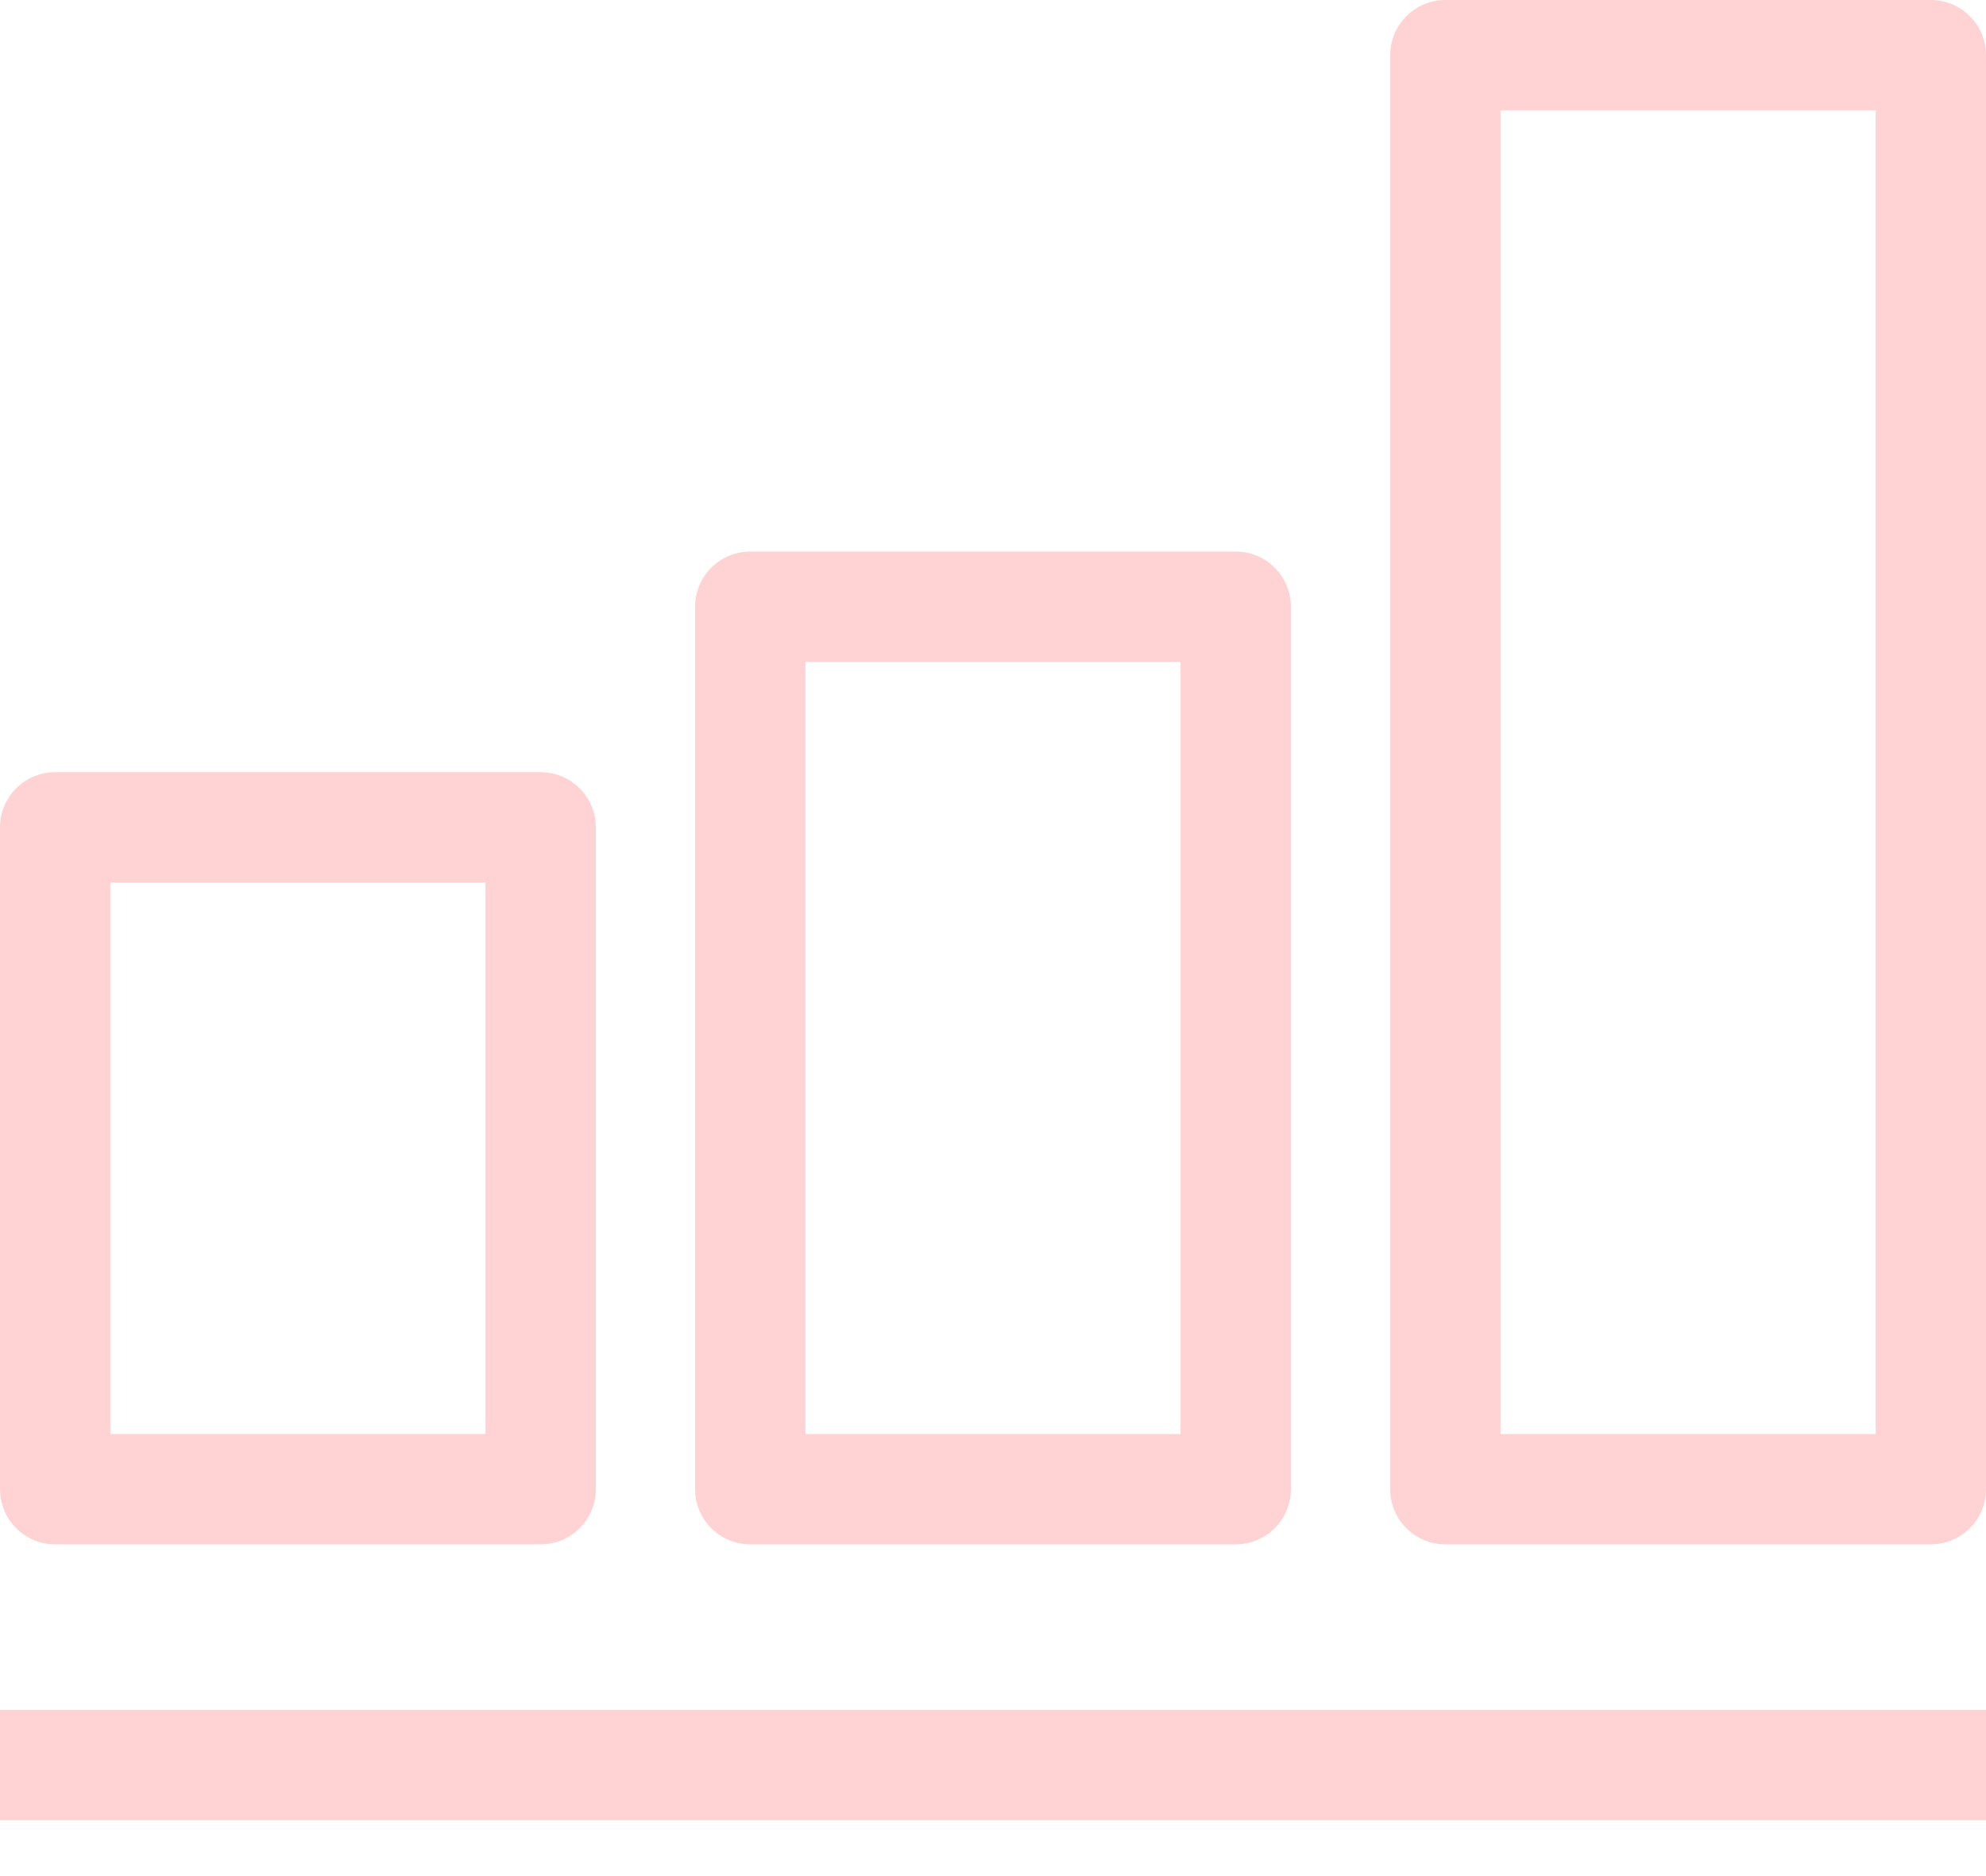
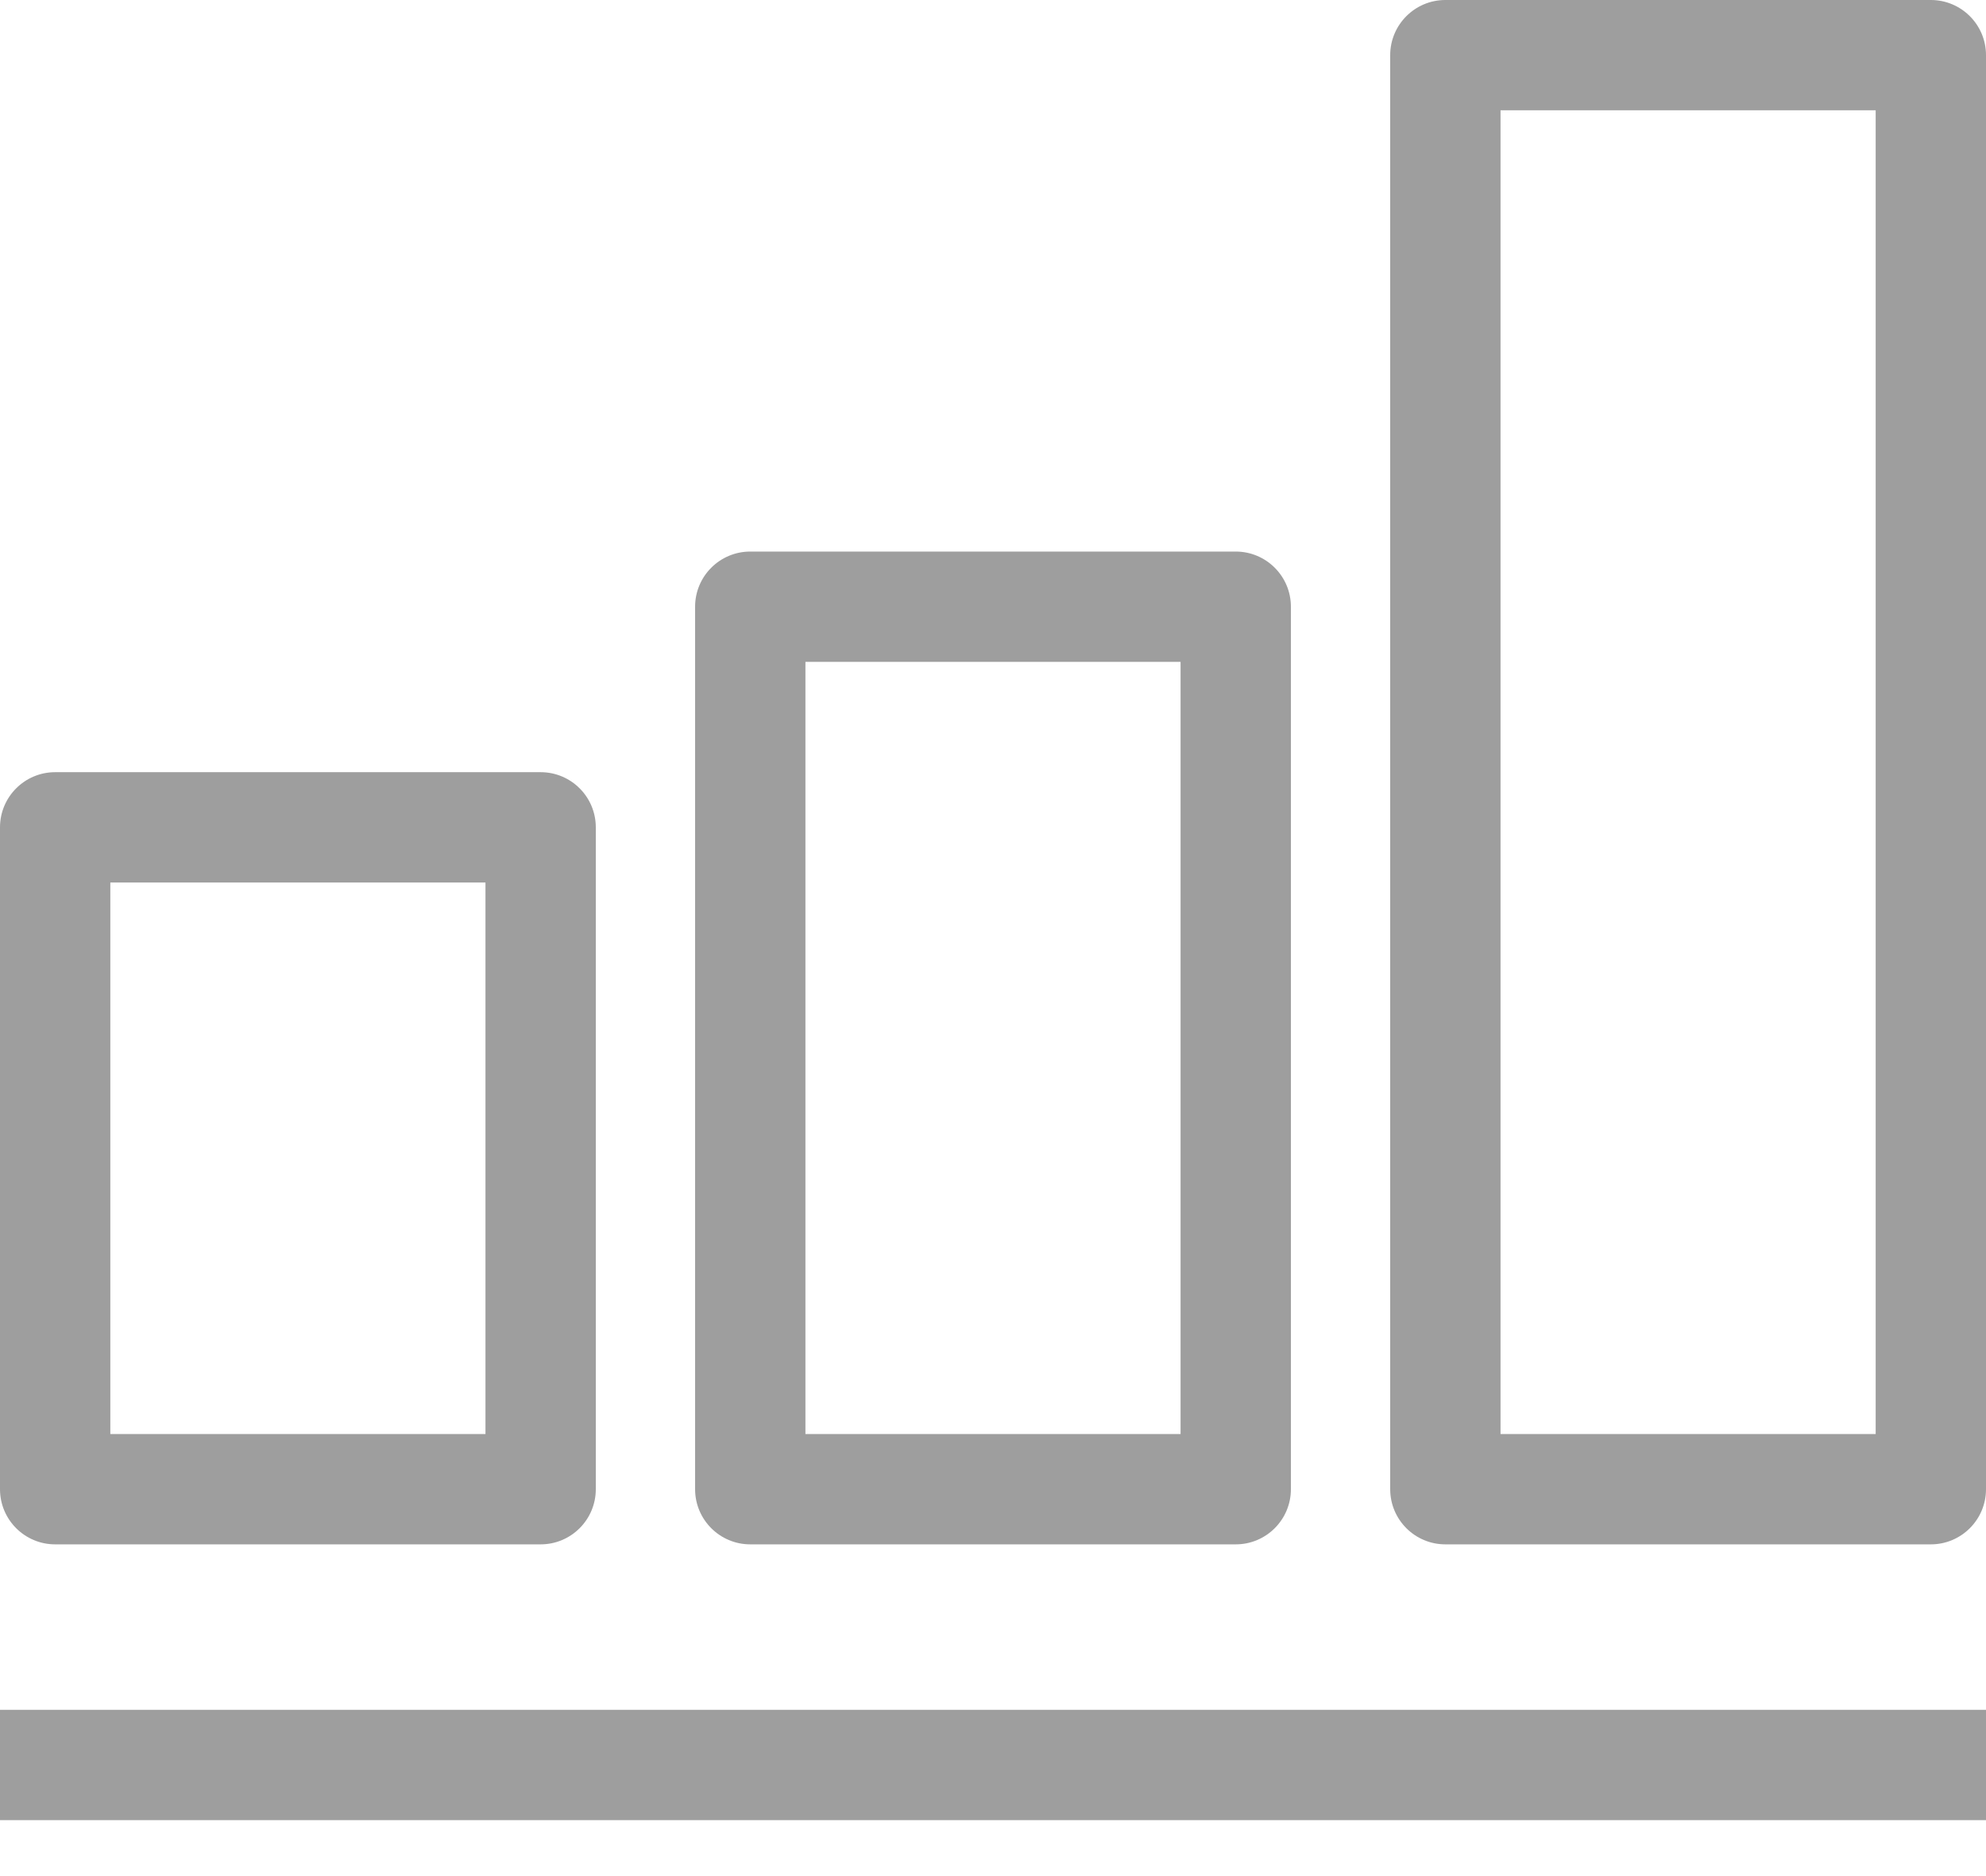
<svg xmlns="http://www.w3.org/2000/svg" width="18" height="17" viewBox="0 0 18 17" fill="none">
-   <path fill-rule="evenodd" clip-rule="evenodd" d="M18 16.5H0V15.5H18V16.5Z" fill="#FFD3D3" />
-   <path fill-rule="evenodd" clip-rule="evenodd" d="M1 8V13H4.4V8H1ZM0.5 7C0.224 7 0 7.224 0 7.5V13.5C0 13.776 0.224 14 0.5 14H4.9C5.176 14 5.4 13.776 5.4 13.5V7.5C5.4 7.224 5.176 7 4.9 7H0.5Z" fill="#FFD3D3" />
-   <path fill-rule="evenodd" clip-rule="evenodd" d="M7.3 6V13H10.7V6H7.3ZM6.8 5C6.524 5 6.3 5.224 6.3 5.5V13.5C6.3 13.776 6.524 14 6.8 14H11.2C11.476 14 11.7 13.776 11.7 13.5V5.5C11.7 5.224 11.476 5 11.2 5H6.8Z" fill="#FFD3D3" />
-   <path fill-rule="evenodd" clip-rule="evenodd" d="M13.6 1V13H17V1H13.6ZM13.1 0C12.824 0 12.6 0.224 12.6 0.5V13.5C12.6 13.776 12.824 14 13.1 14H17.5C17.776 14 18 13.776 18 13.5V0.5C18 0.224 17.776 0 17.5 0H13.1Z" fill="#FFD3D3" />
+   <path fill-rule="evenodd" clip-rule="evenodd" d="M18 16.5H0V15.5H18V16.5Z" fill="#9E9E9E" />
+   <path fill-rule="evenodd" clip-rule="evenodd" d="M1 8V13H4.4V8H1ZM0.5 7C0.224 7 0 7.224 0 7.5V13.5C0 13.776 0.224 14 0.5 14H4.9C5.176 14 5.4 13.776 5.4 13.5V7.5C5.4 7.224 5.176 7 4.9 7H0.5Z" fill="#9E9E9E" />
+   <path fill-rule="evenodd" clip-rule="evenodd" d="M7.3 6V13H10.7V6H7.3ZM6.8 5C6.524 5 6.3 5.224 6.3 5.5V13.5C6.3 13.776 6.524 14 6.8 14H11.2C11.476 14 11.7 13.776 11.7 13.5V5.5C11.7 5.224 11.476 5 11.2 5H6.8Z" fill="#9E9E9E" />
+   <path fill-rule="evenodd" clip-rule="evenodd" d="M13.6 1V13H17V1H13.6ZM13.1 0C12.824 0 12.6 0.224 12.6 0.5V13.5C12.6 13.776 12.824 14 13.1 14H17.5C17.776 14 18 13.776 18 13.5V0.5C18 0.224 17.776 0 17.5 0H13.1Z" fill="#9E9E9E" />
</svg>
